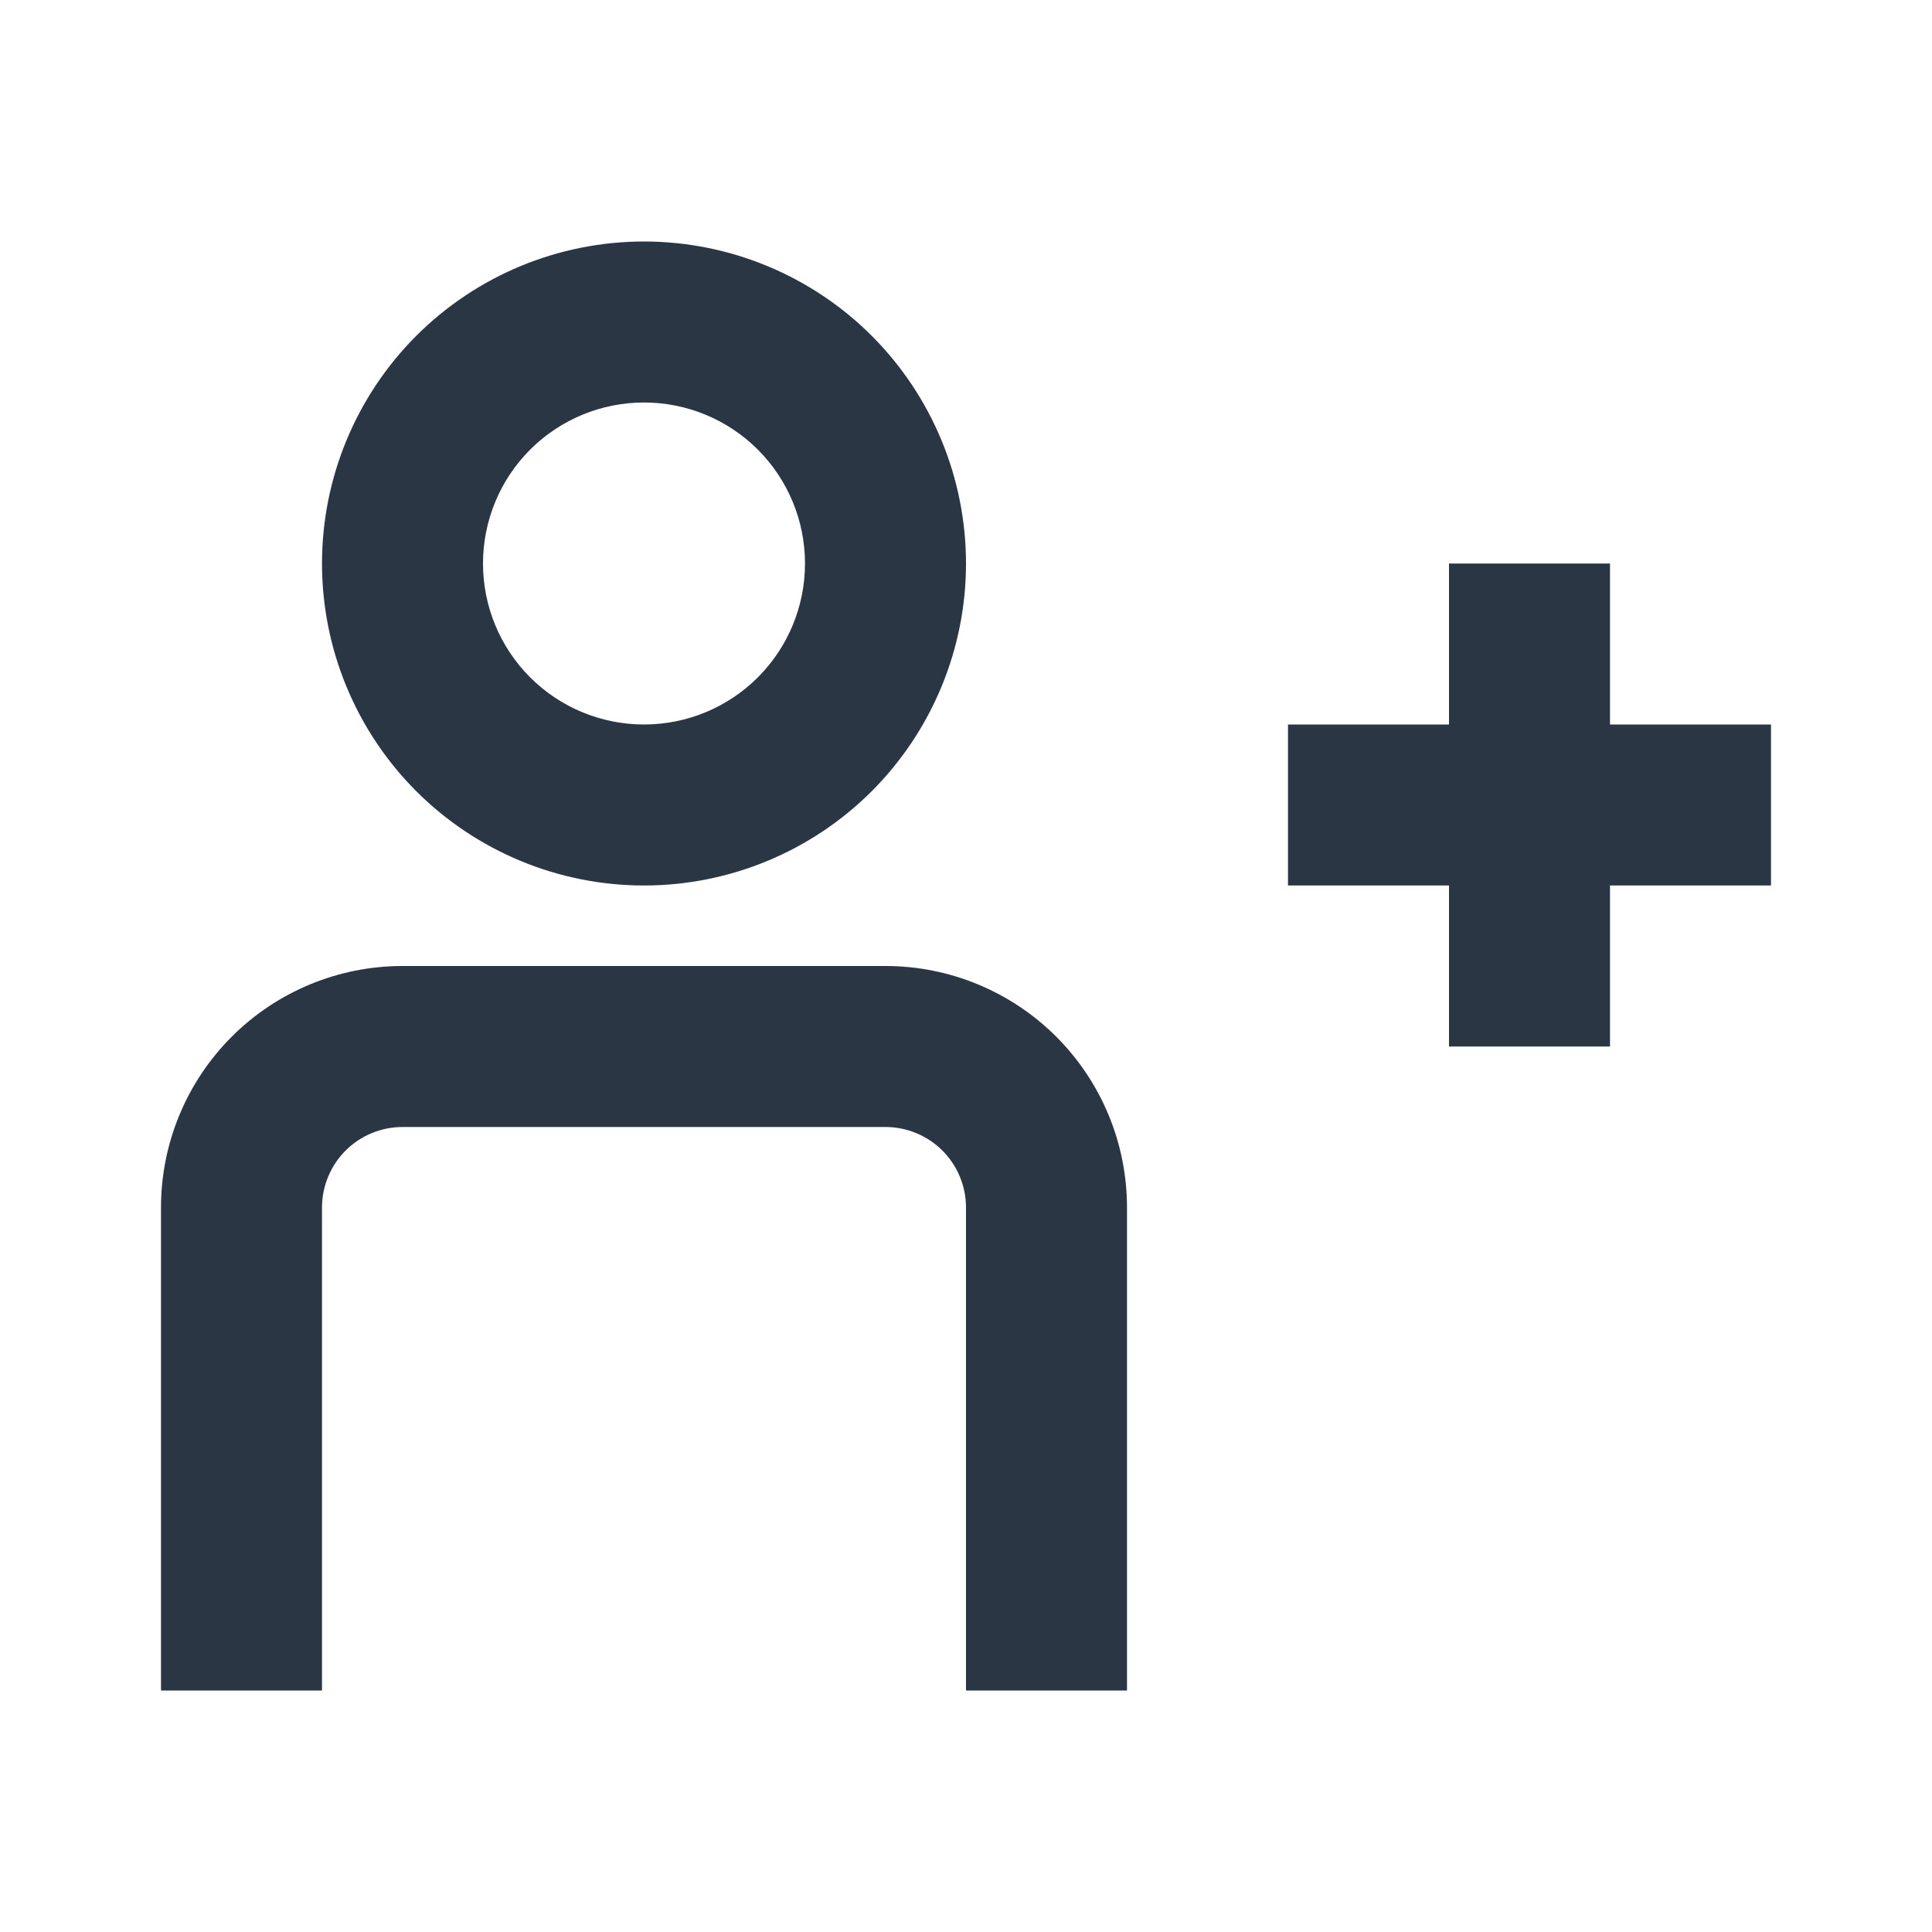
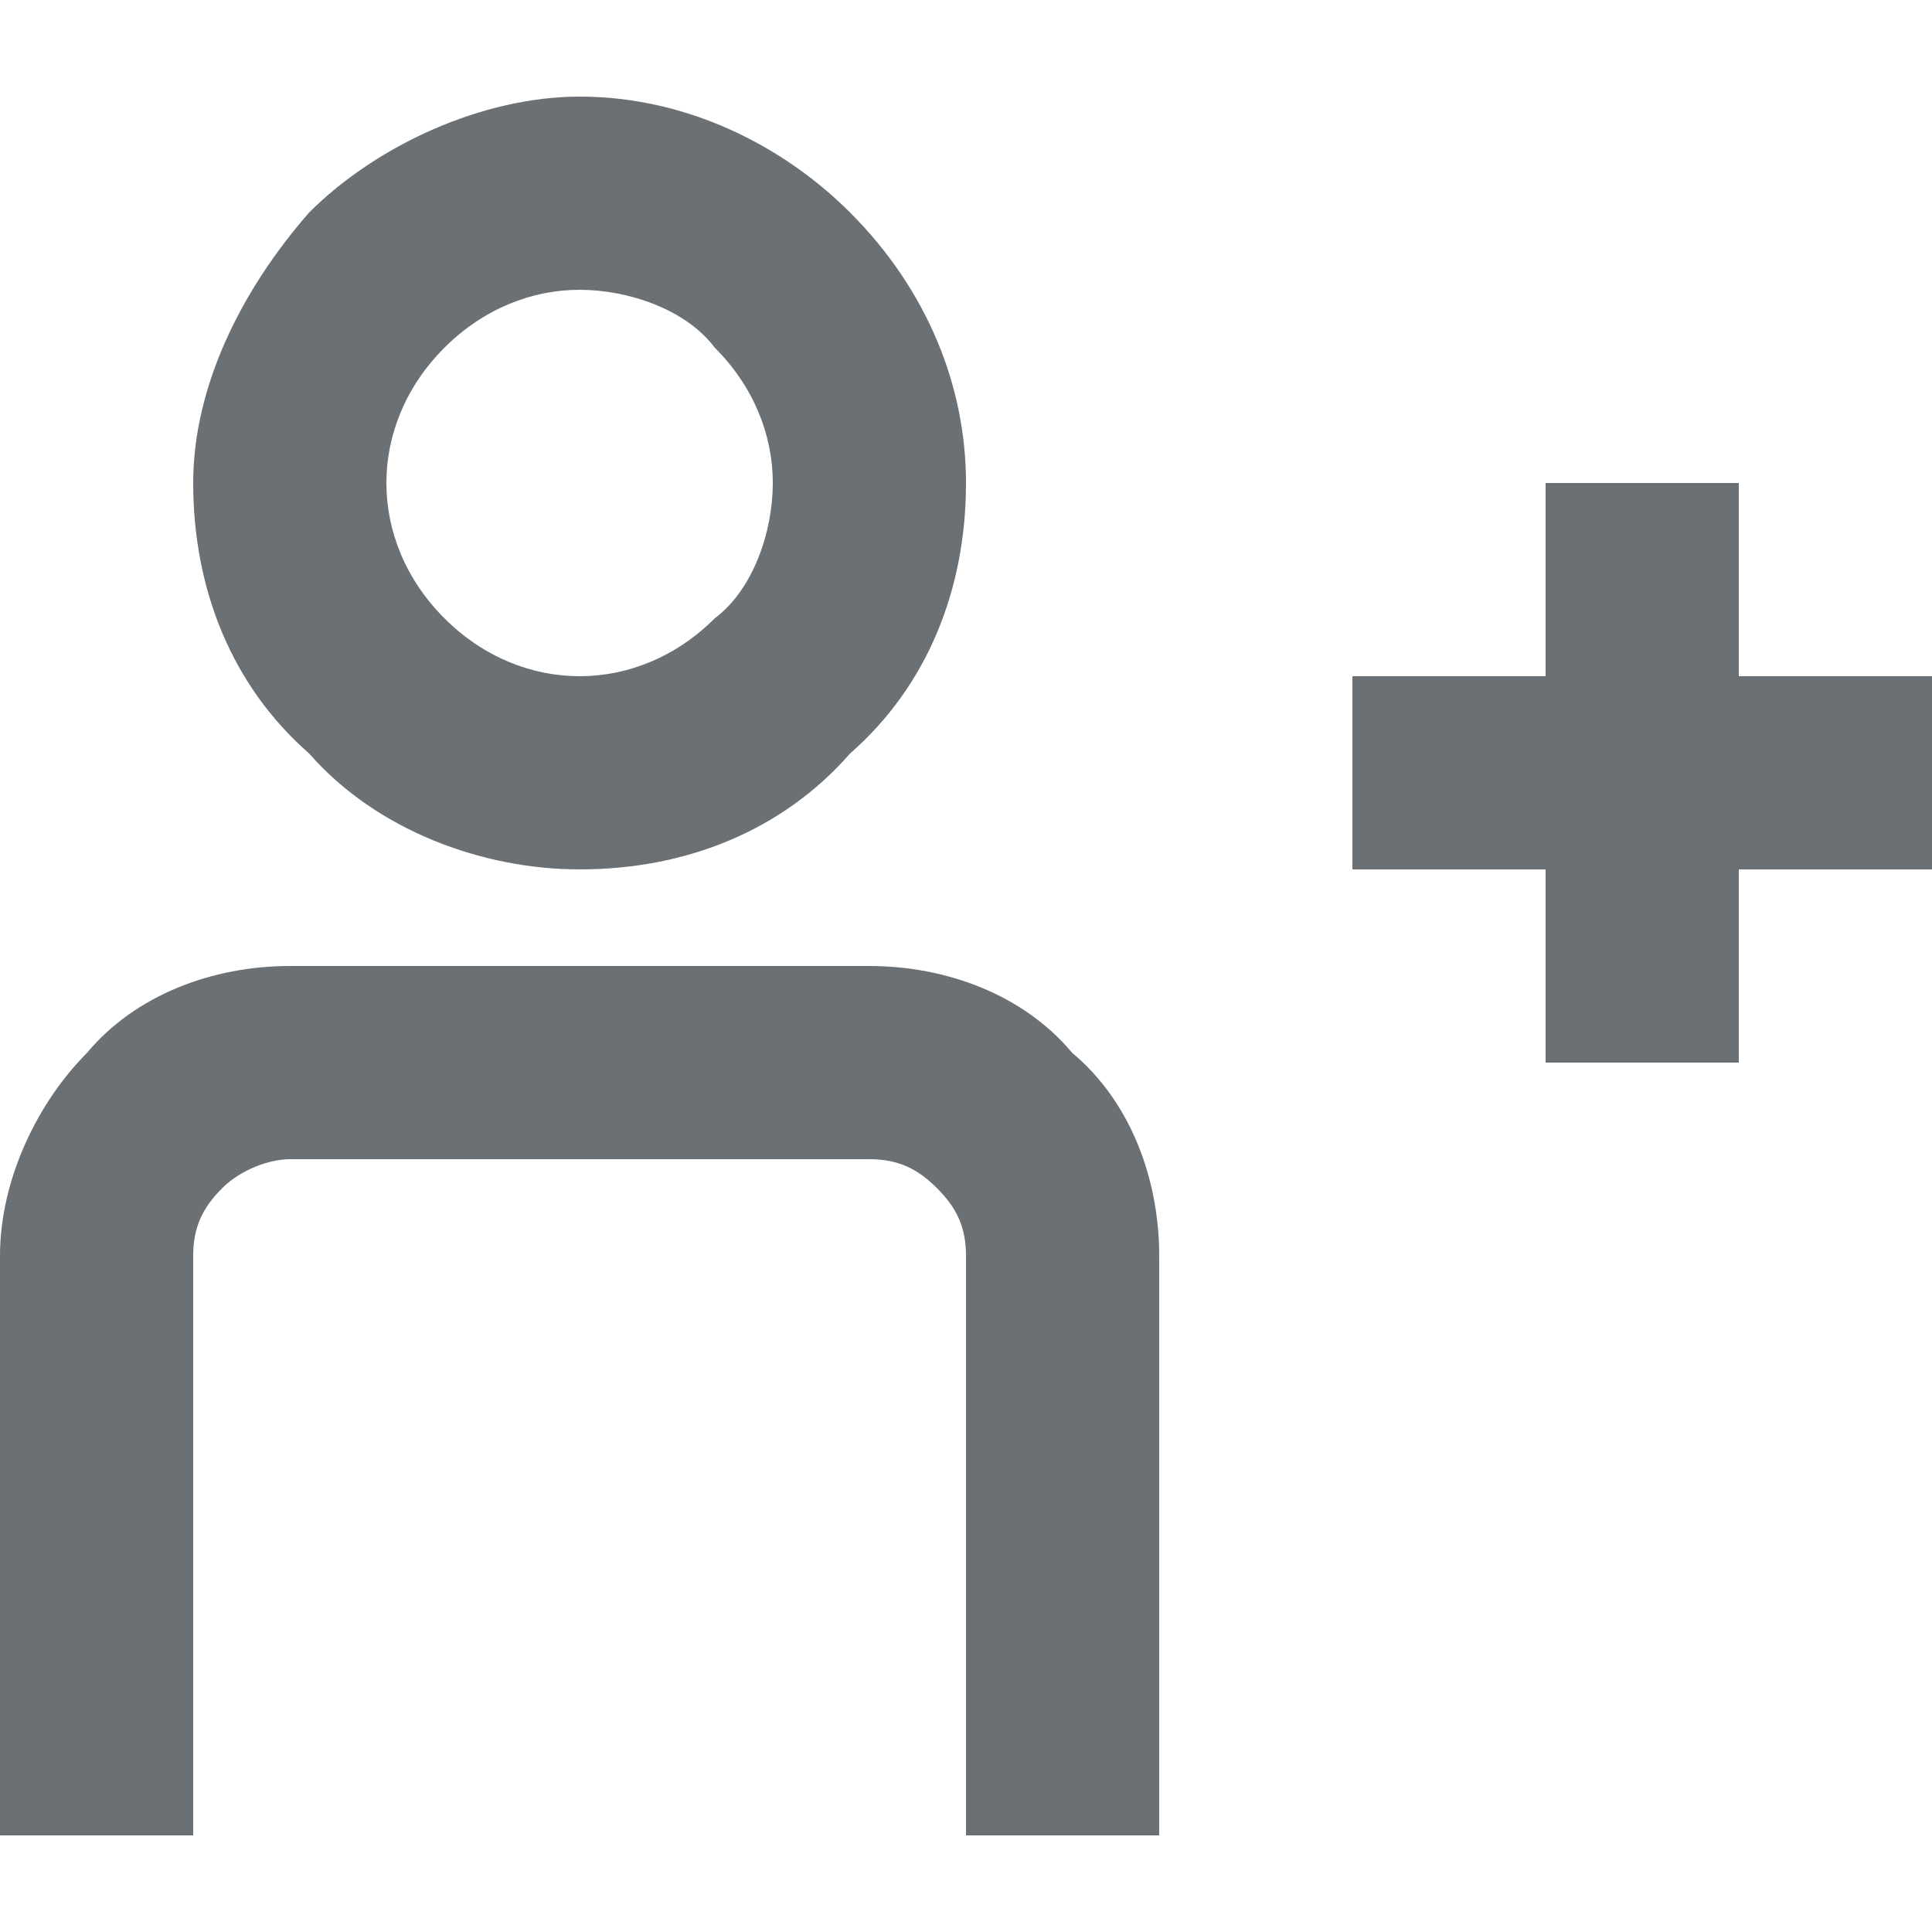
- <svg xmlns="http://www.w3.org/2000/svg" width="30" height="30" viewBox="0 0 30 30" fill="none">
-   <path fill-rule="evenodd" clip-rule="evenodd" d="M10 13.75C11.326 13.75 12.598 13.223 13.536 12.286C14.473 11.348 15 10.076 15 8.75C15 7.424 14.473 6.152 13.536 5.214C12.598 4.277 11.326 3.75 10 3.75C8.674 3.75 7.402 4.277 6.464 5.214C5.527 6.152 5 7.424 5 8.75C5 10.076 5.527 11.348 6.464 12.286C7.402 13.223 8.674 13.75 10 13.75ZM10 11.25C10.663 11.25 11.299 10.987 11.768 10.518C12.237 10.049 12.5 9.413 12.5 8.75C12.5 8.087 12.237 7.451 11.768 6.982C11.299 6.513 10.663 6.25 10 6.25C9.337 6.25 8.701 6.513 8.232 6.982C7.763 7.451 7.5 8.087 7.5 8.75C7.5 9.413 7.763 10.049 8.232 10.518C8.701 10.987 9.337 11.25 10 11.25Z" fill="#2B3645" />
-   <path d="M13.75 17.5C14.082 17.5 14.399 17.632 14.634 17.866C14.868 18.101 15 18.419 15 18.75V26.25H17.5V18.75C17.5 17.755 17.105 16.802 16.402 16.098C15.698 15.395 14.745 15 13.75 15H6.25C5.255 15 4.302 15.395 3.598 16.098C2.895 16.802 2.5 17.755 2.5 18.75V26.25H5V18.75C5 18.419 5.132 18.101 5.366 17.866C5.601 17.632 5.918 17.5 6.25 17.5H13.75ZM22.5 8.75H25V11.25H27.5V13.75H25V16.25H22.5V13.75H20V11.25H22.5V8.75Z" fill="#2B3645" />
+ <svg xmlns="http://www.w3.org/2000/svg" version="1.1" id="Layer_1" x="0px" y="0px" viewBox="0 0 20 20" style="enable-background:new 0 0 20 20;" xml:space="preserve">
+   <style type="text/css">
+ 	.st0{fill-rule:evenodd;clip-rule:evenodd;fill:#6B7075;}
+ 	.st1{fill:#6B7075;}
+ </style>
+   <path class="st0" d="M6,9c1.1,0,2.1-0.4,2.8-1.2C9.6,7.1,10,6.1,10,5C10,4,9.6,3,8.8,2.2C8.1,1.5,7.1,1,6,1C5,1,3.9,1.5,3.2,2.2  C2.5,3,2,4,2,5c0,1.1,0.4,2.1,1.2,2.8C3.9,8.6,5,9,6,9z M6,7c0.5,0,1-0.2,1.4-0.6C7.8,6.1,8,5.5,8,5c0-0.5-0.2-1-0.6-1.4  C7.1,3.2,6.5,3,6,3C5.5,3,5,3.2,4.6,3.6C4.2,4,4,4.5,4,5c0,0.5,0.2,1,0.6,1.4C5,6.8,5.5,7,6,7z" />
+   <path class="st1" d="M9,12c0.3,0,0.5,0.1,0.7,0.3C9.9,12.5,10,12.7,10,13v6h2v-6c0-0.8-0.3-1.6-0.9-2.1C10.6,10.3,9.8,10,9,10H3  c-0.8,0-1.6,0.3-2.1,0.9C0.4,11.4,0,12.2,0,13v6h2v-6c0-0.3,0.1-0.5,0.3-0.7C2.5,12.1,2.8,12,3,12H9z M16,5h2v2h2v2h-2v2h-2V9h-2V7  h2V5z" />
</svg>
